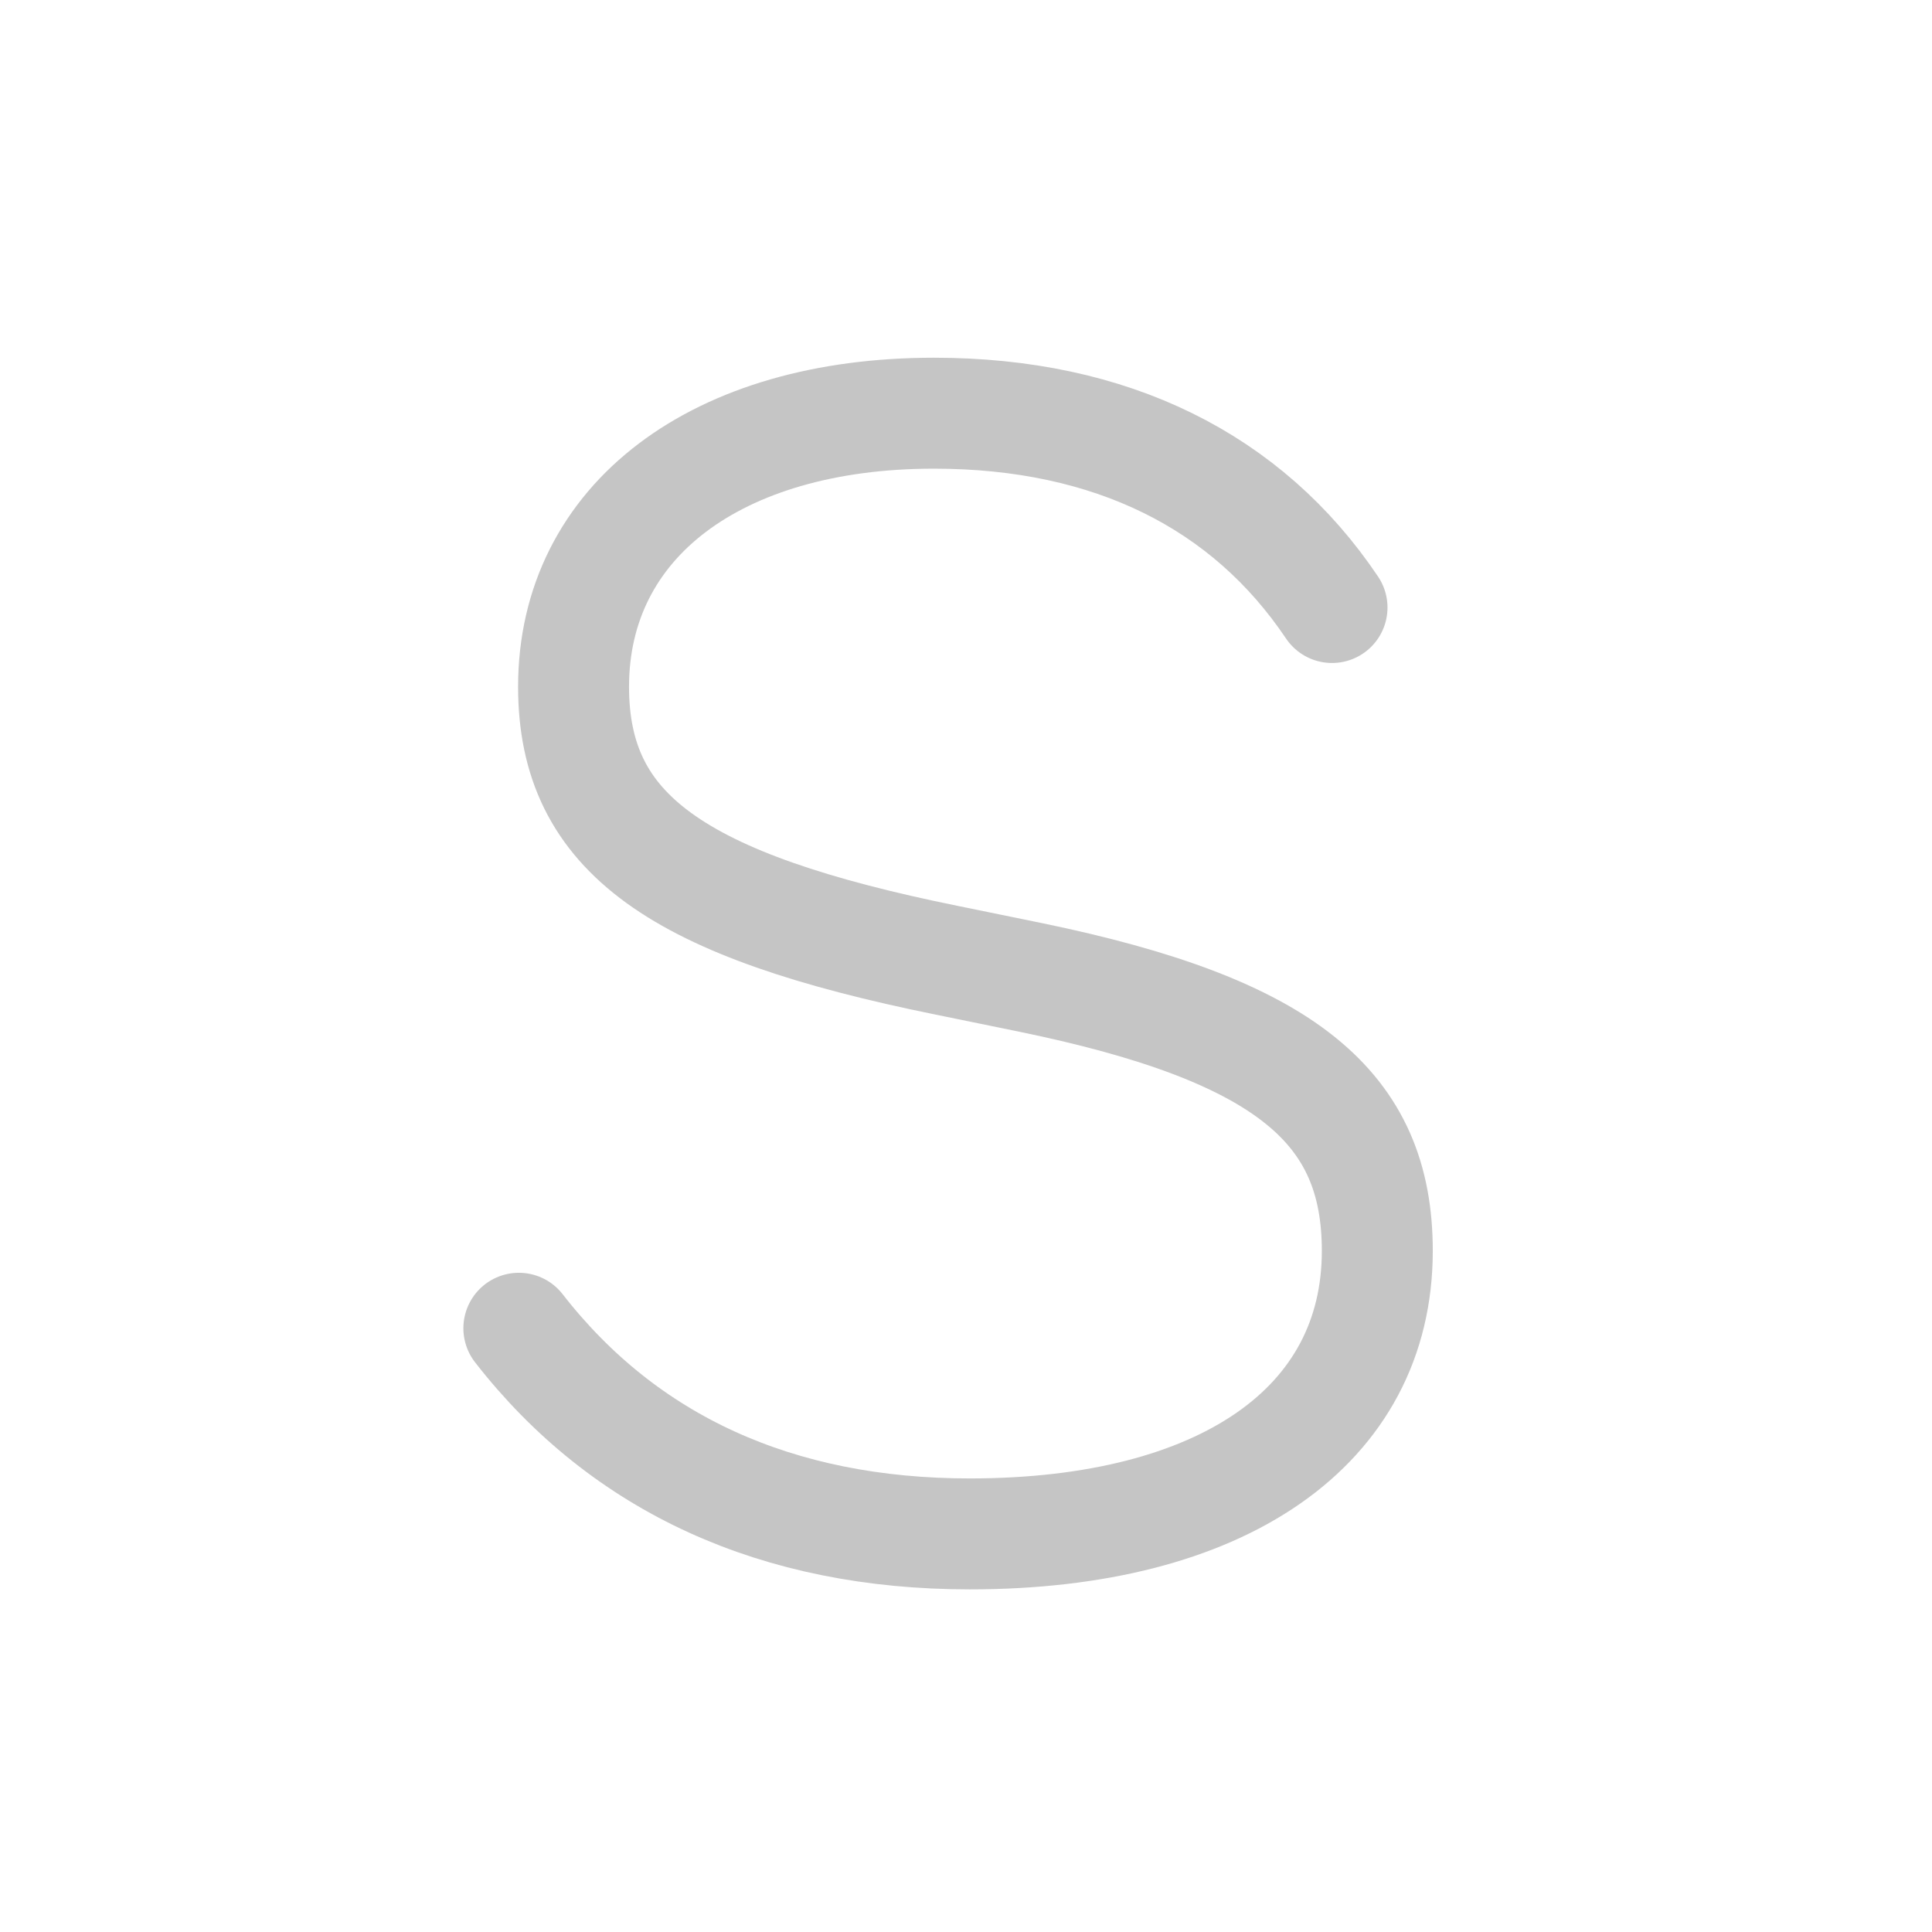
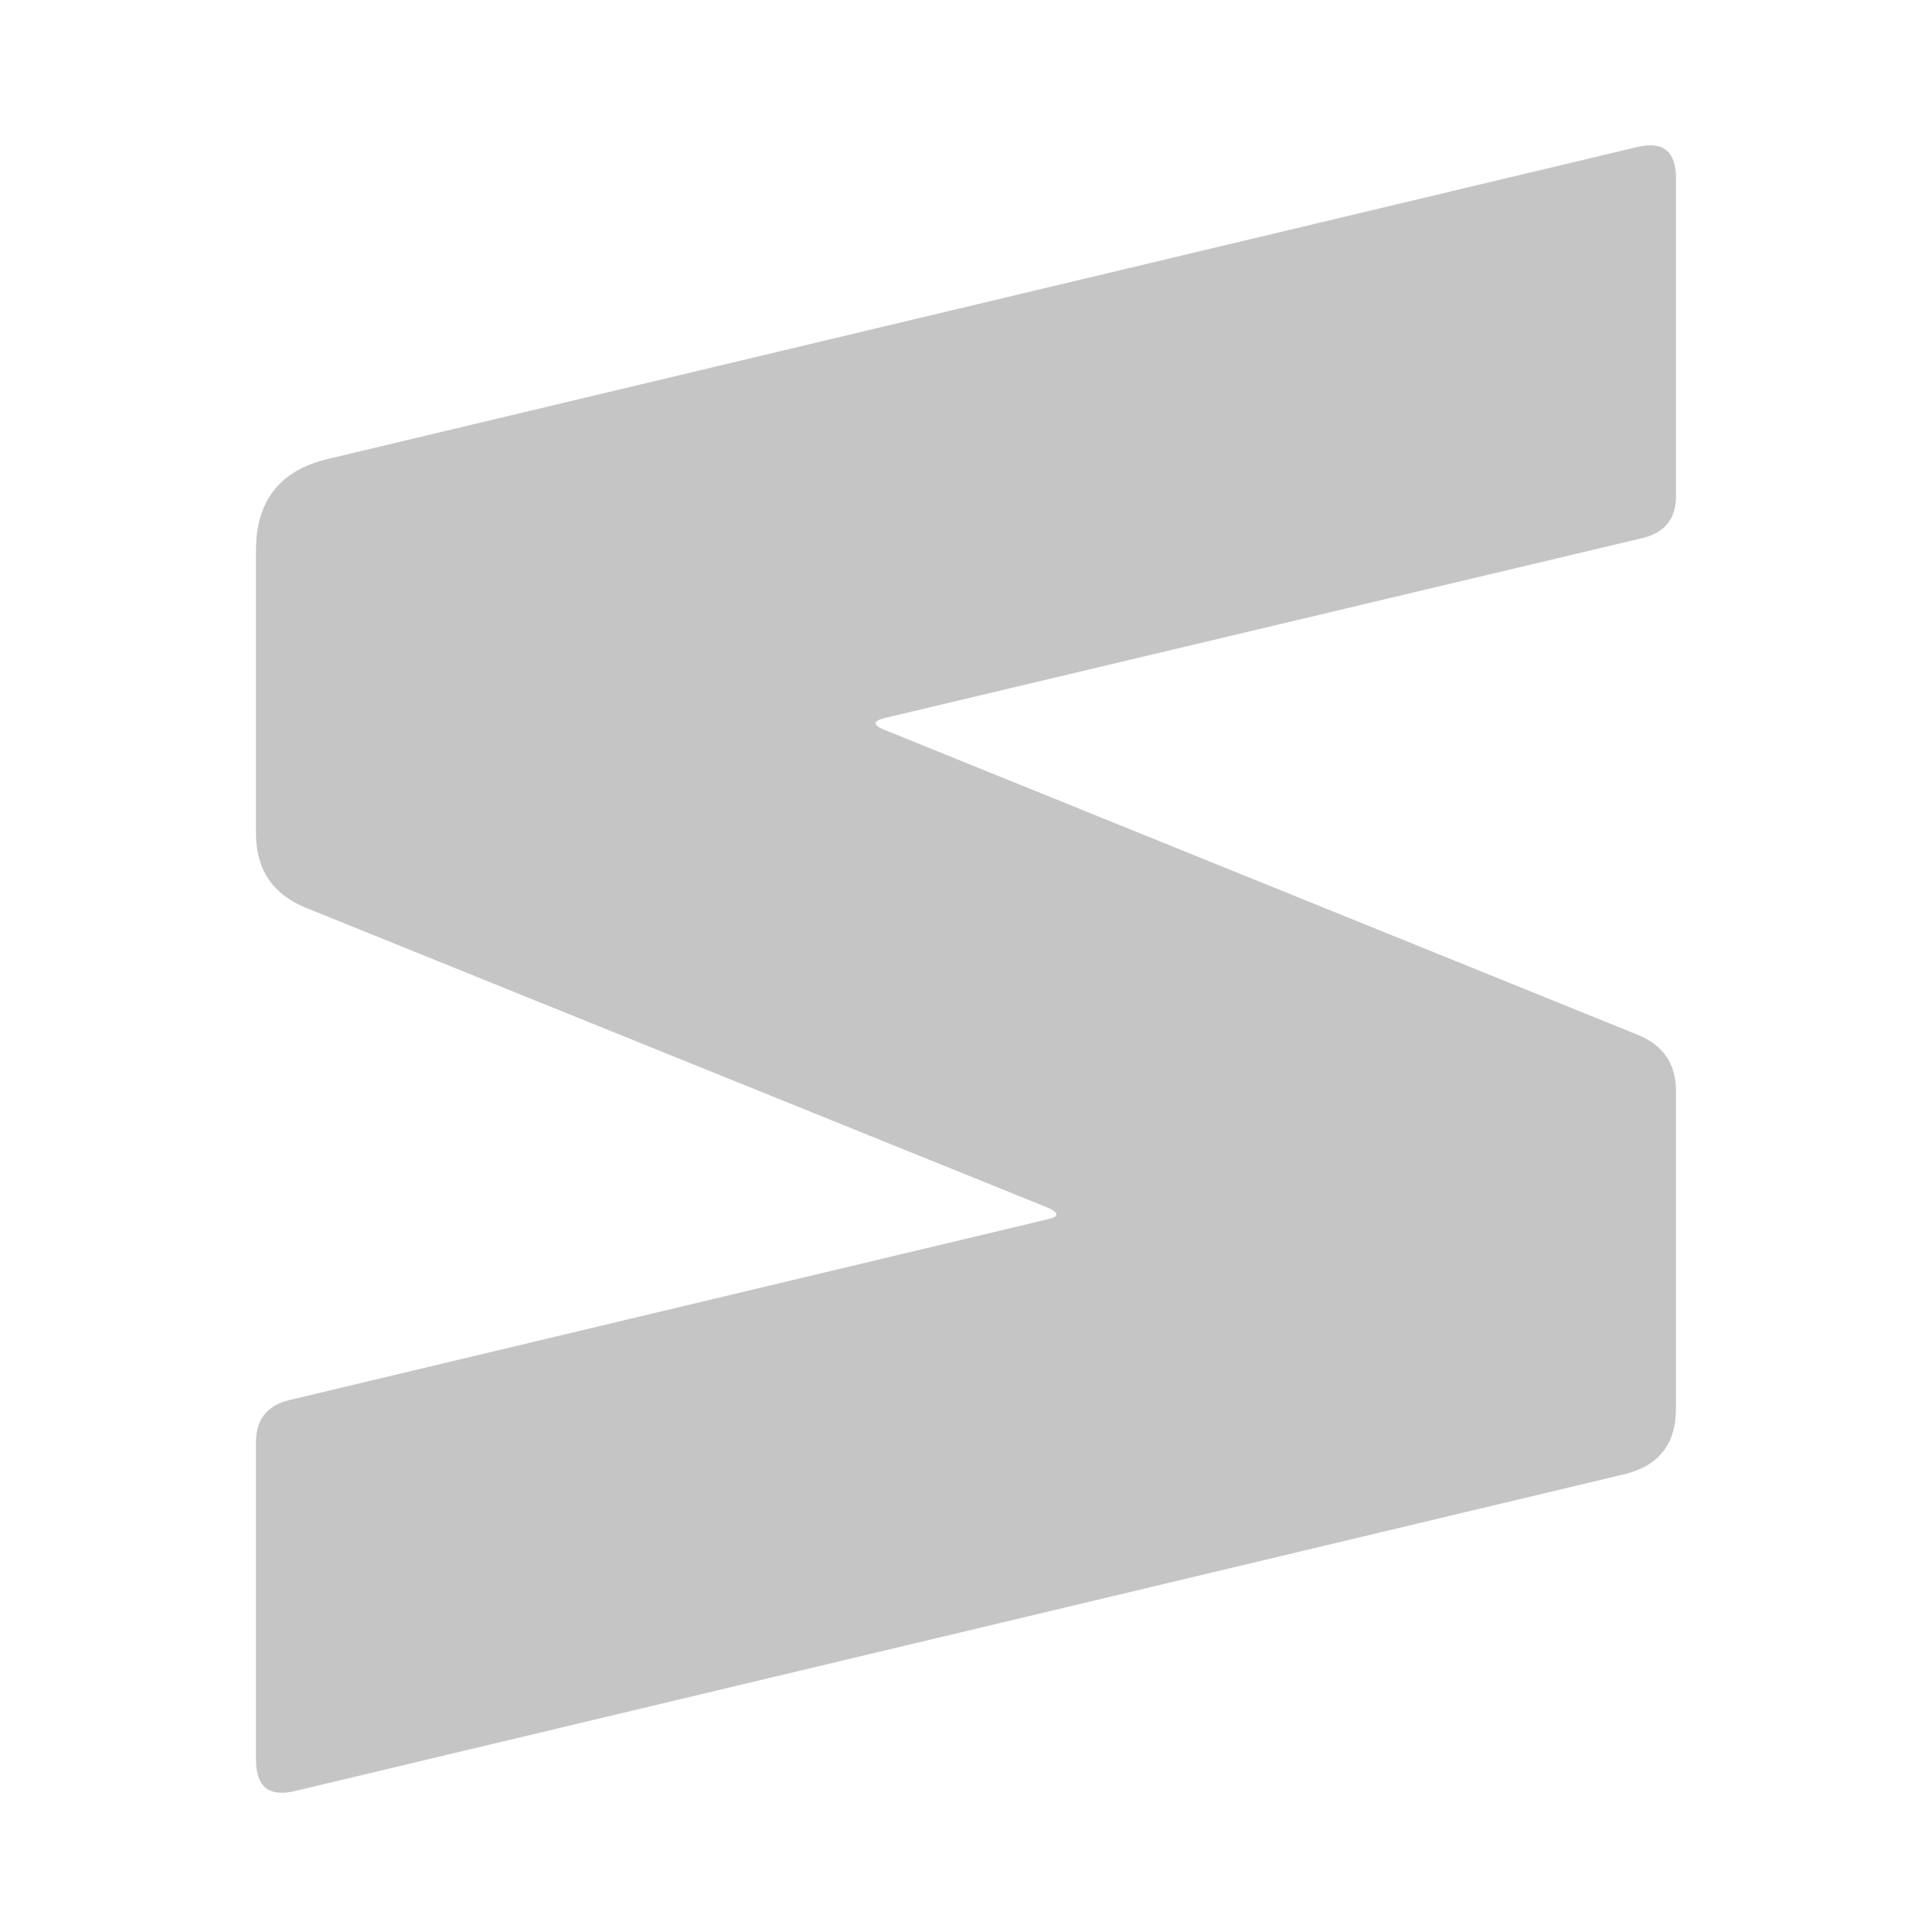
<svg xmlns="http://www.w3.org/2000/svg" width="24" height="24" viewBox="0 0 32 32">
-   <path d="M706 322c-45-67-117-103-211-103-115 0-191 57-191 145 0 78 55 116 198 145l44 9c136 28 184 69 184 145 0 93-82 150-216 150-102 0-183-37-239-109" transform="translate(16 16) scale(0.03125) translate(-512 -512)" fill="none" stroke="#C5C5C5" stroke-width="58.8" stroke-opacity="1" stroke-linecap="round" stroke-linejoin="round" />
+   <path d="M0.0 61.0Q0.0 50.0 10.7 47.5L204.2 1.4Q210.0 0.0 210.0 6.0L210.0 53.0Q210.0 58.0 205.1 59.2L93.1 85.8Q90.2 86.5 93.0 87.6L204.4 132.7Q210.0 135.0 210.0 141.0L210.0 187.9Q210.0 195.9 202.2 197.7L5.8 244.5Q0.0 245.9 0.0 239.9L0.0 192.9Q0.0 187.9 4.9 186.7L116.9 160.0Q119.8 159.4 117.0 158.2L7.4 113.9Q0.0 110.9 0.0 102.9Z" transform="translate(4.24 2.28) scale(0.112)" fill="#C5C5C5" fill-opacity="1" />
</svg>
